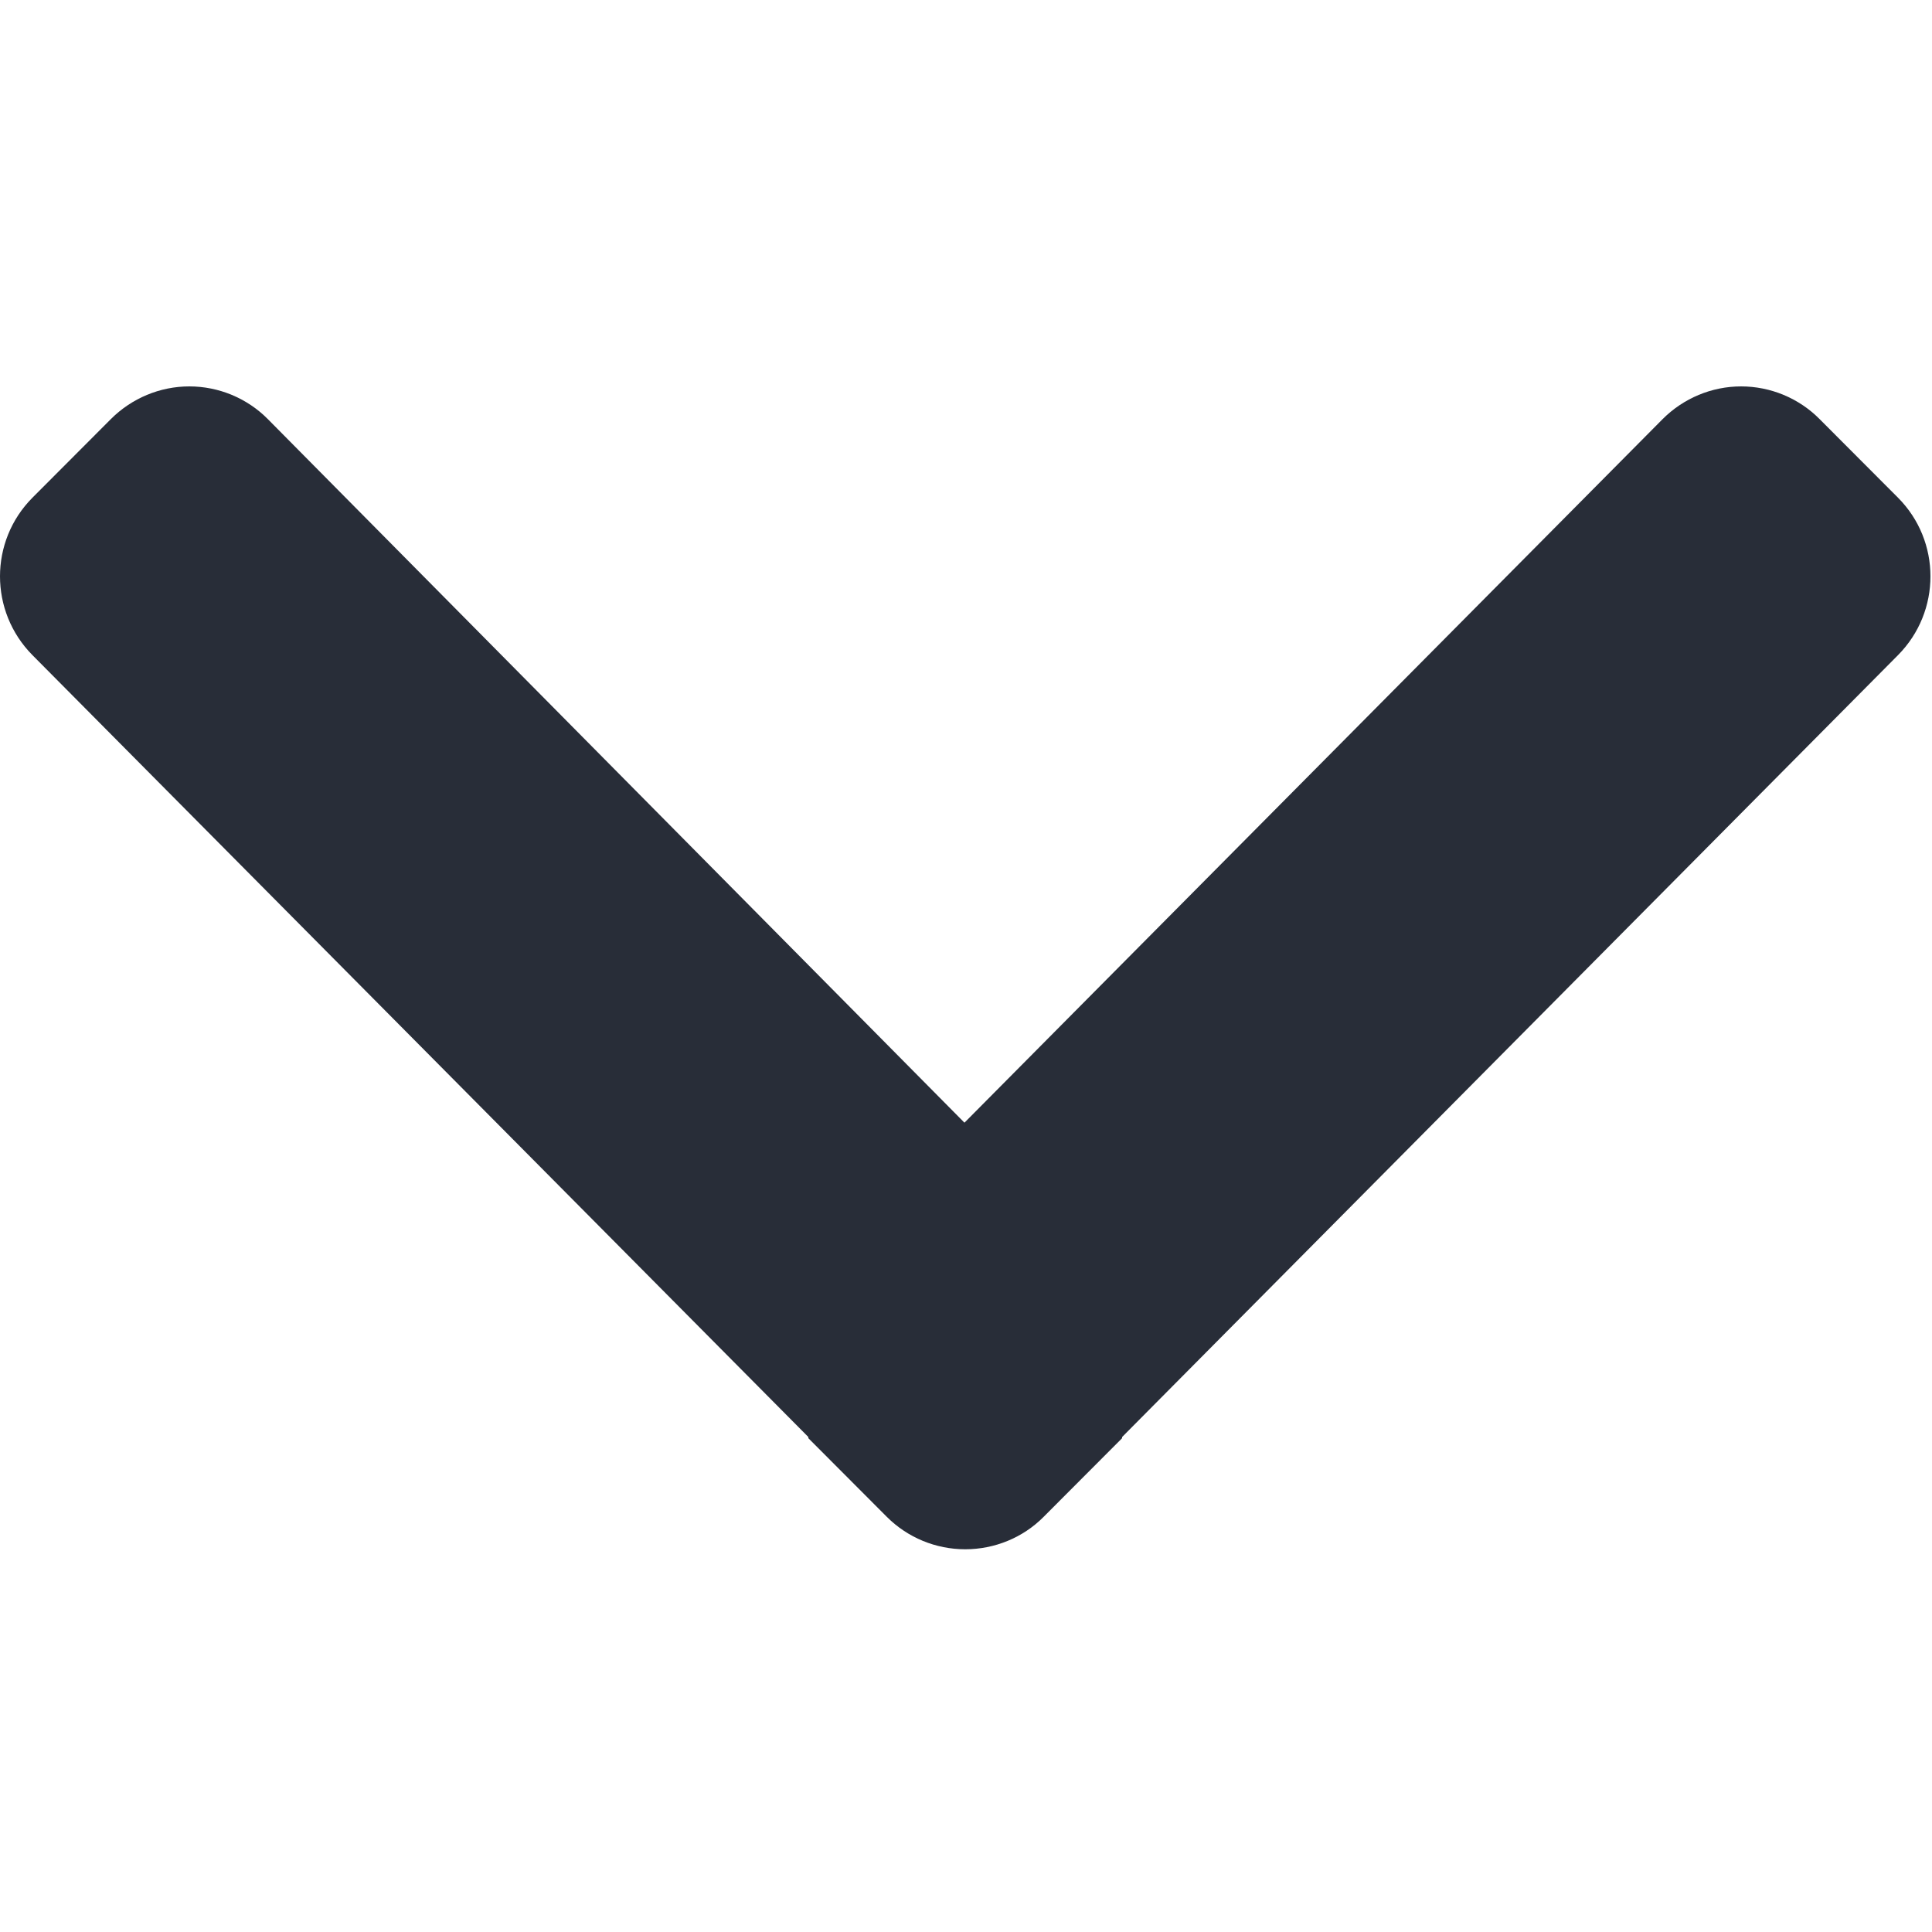
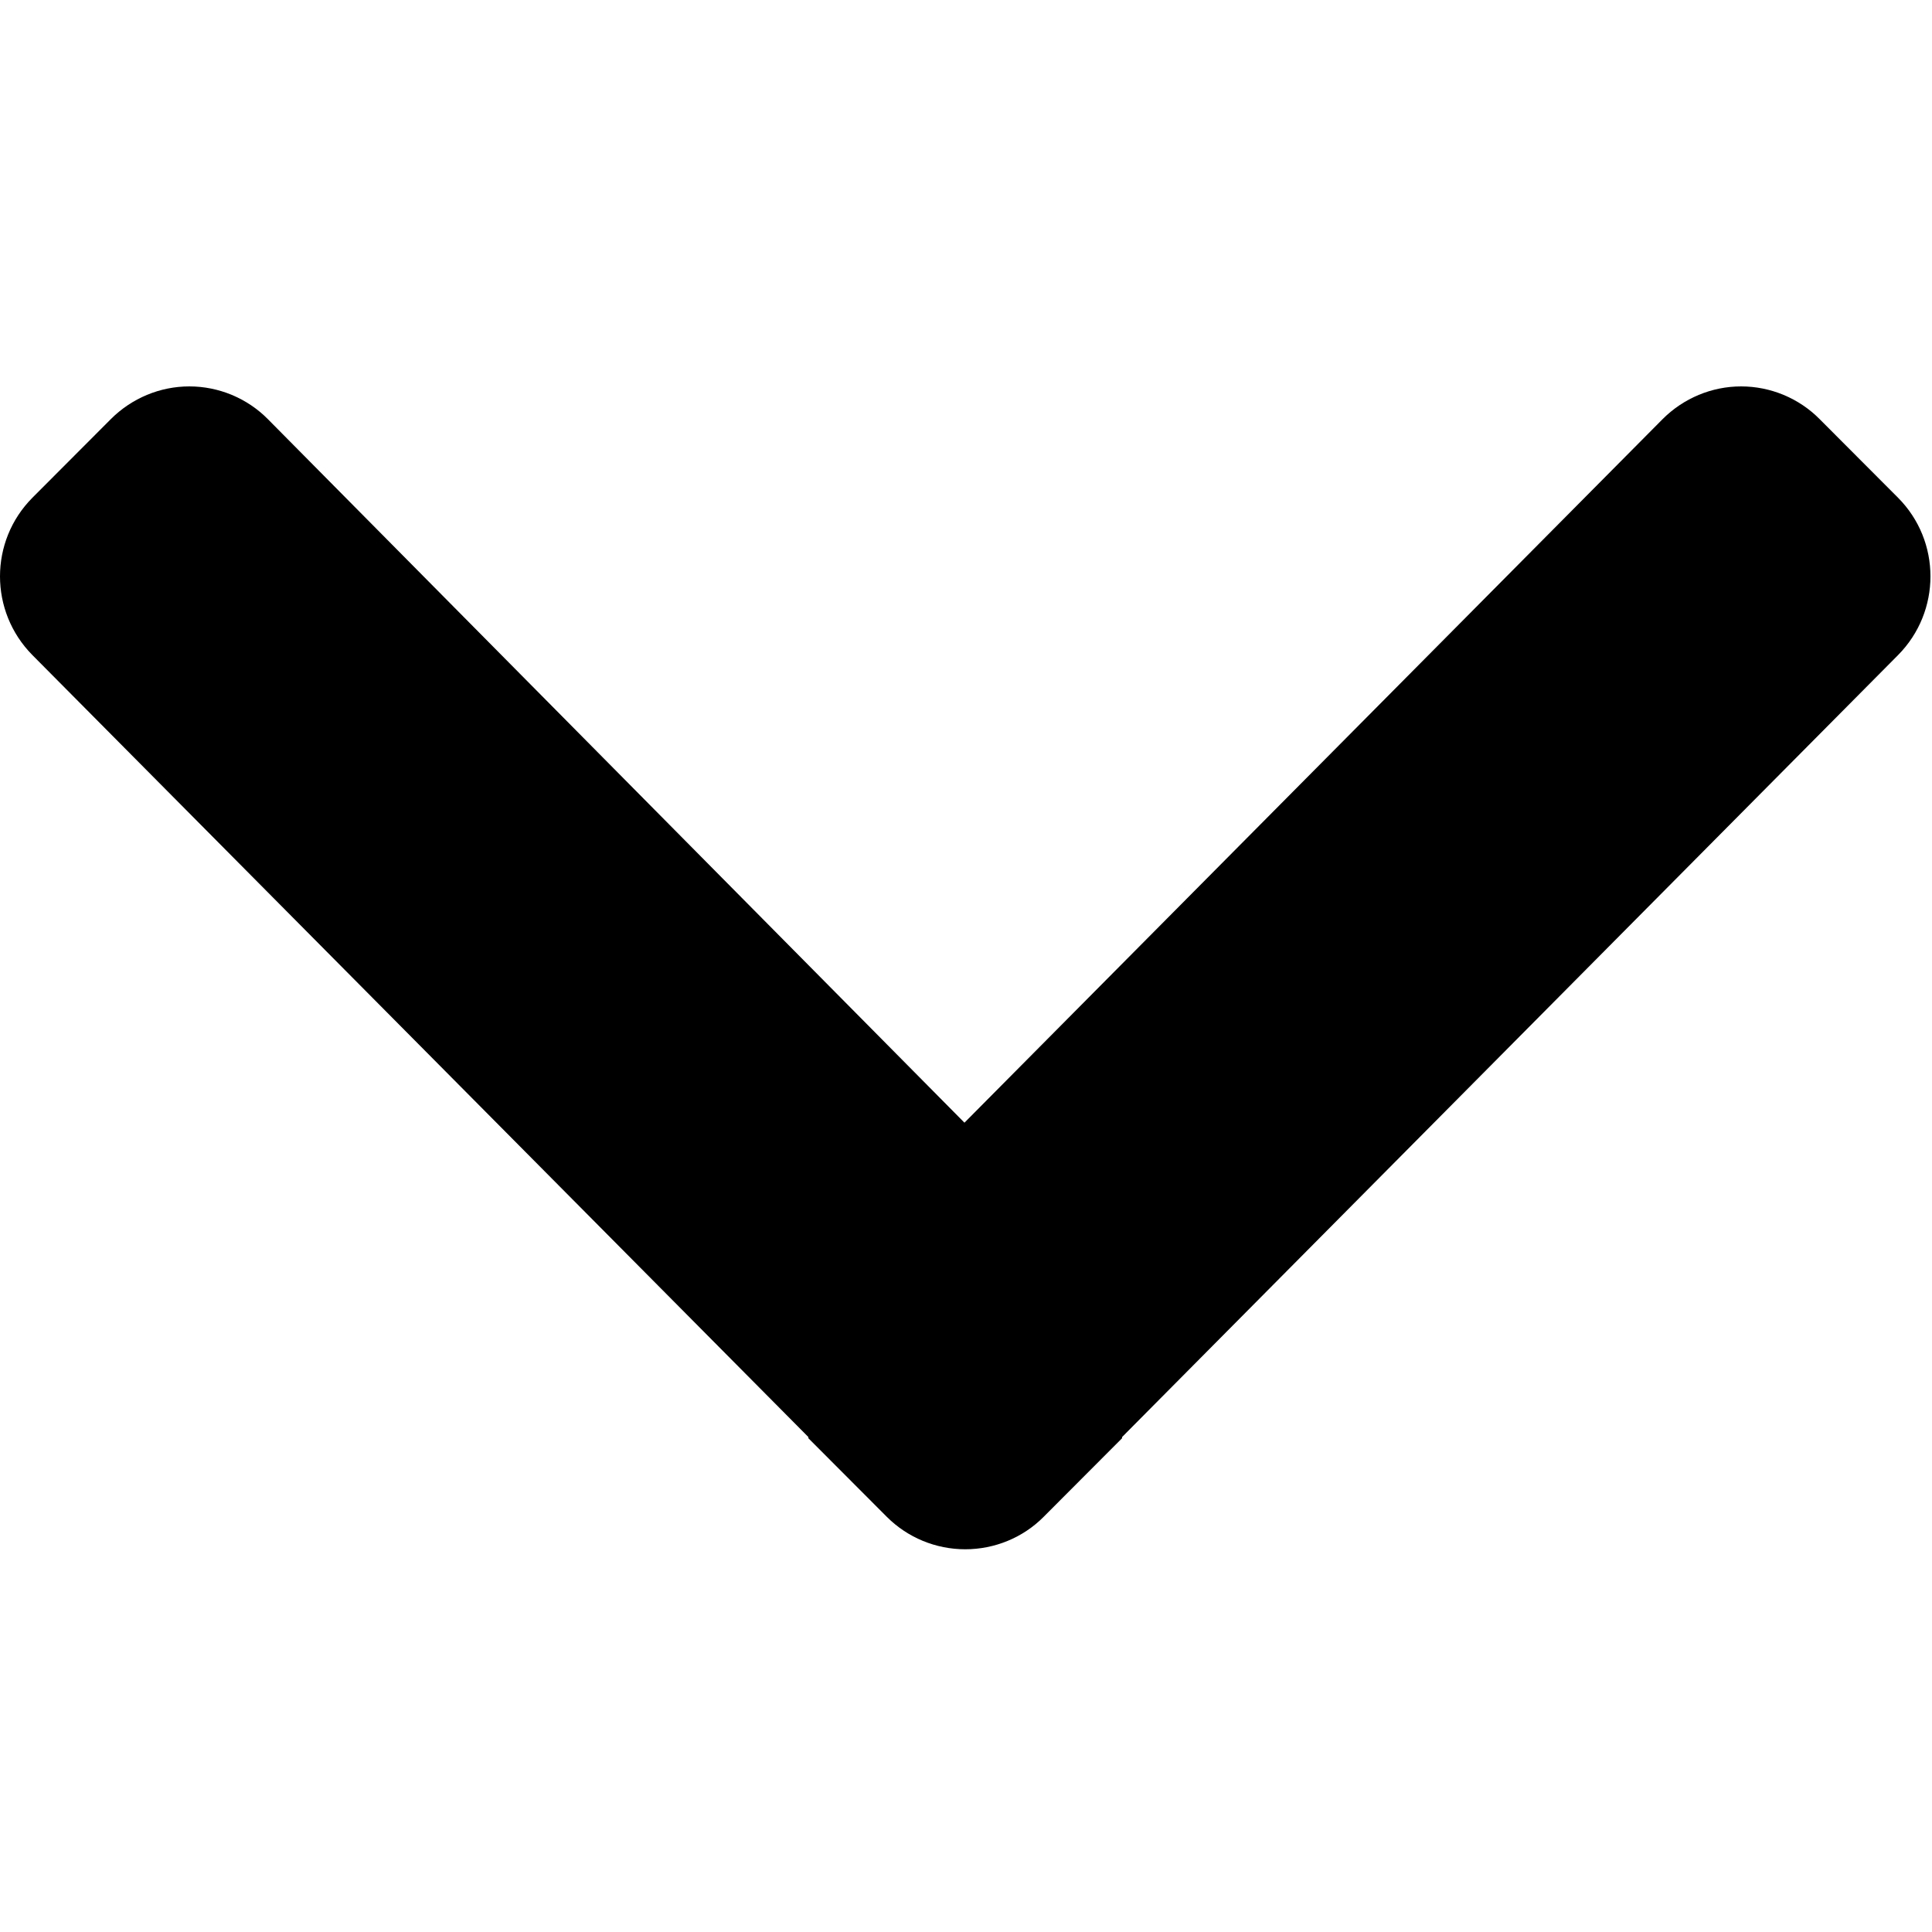
<svg xmlns="http://www.w3.org/2000/svg" width="32px" height="32px" viewBox="0 0 10 6" version="1.1">
  <defs />
  <g id="Page-1" stroke="none" stroke-width="1" fill="none" fill-rule="evenodd">
-     <g id="02-KSG-icons" transform="translate(-185, -603)" fill="#282D38">
+     <g id="02-KSG-icons" transform="translate(-185, -603)" fill="currentColor">
      <path d="M194.824,604.391 L190.808,608.438 C190.808,608.44 190.808,608.442 190.808,608.444 L190.402,608.851 C190.295,608.959 190.148,609.019 189.996,609.019 C189.844,609.019 189.698,608.959 189.59,608.851 L189.184,608.444 C189.184,608.442 189.184,608.44 189.184,608.438 L185.168,604.391 C184.944,604.165 184.944,603.801 185.168,603.576 L185.574,603.169 C185.682,603.061 185.828,603 185.98,603 C186.132,603 186.279,603.061 186.386,603.169 L189.992,606.811 L193.606,603.169 C193.714,603.061 193.86,603 194.012,603 C194.164,603 194.311,603.061 194.418,603.169 L194.824,603.576 C195.048,603.801 195.048,604.165 194.824,604.391 L194.824,604.391 Z" id="arroow-down" />
    </g>
  </g>
</svg>
